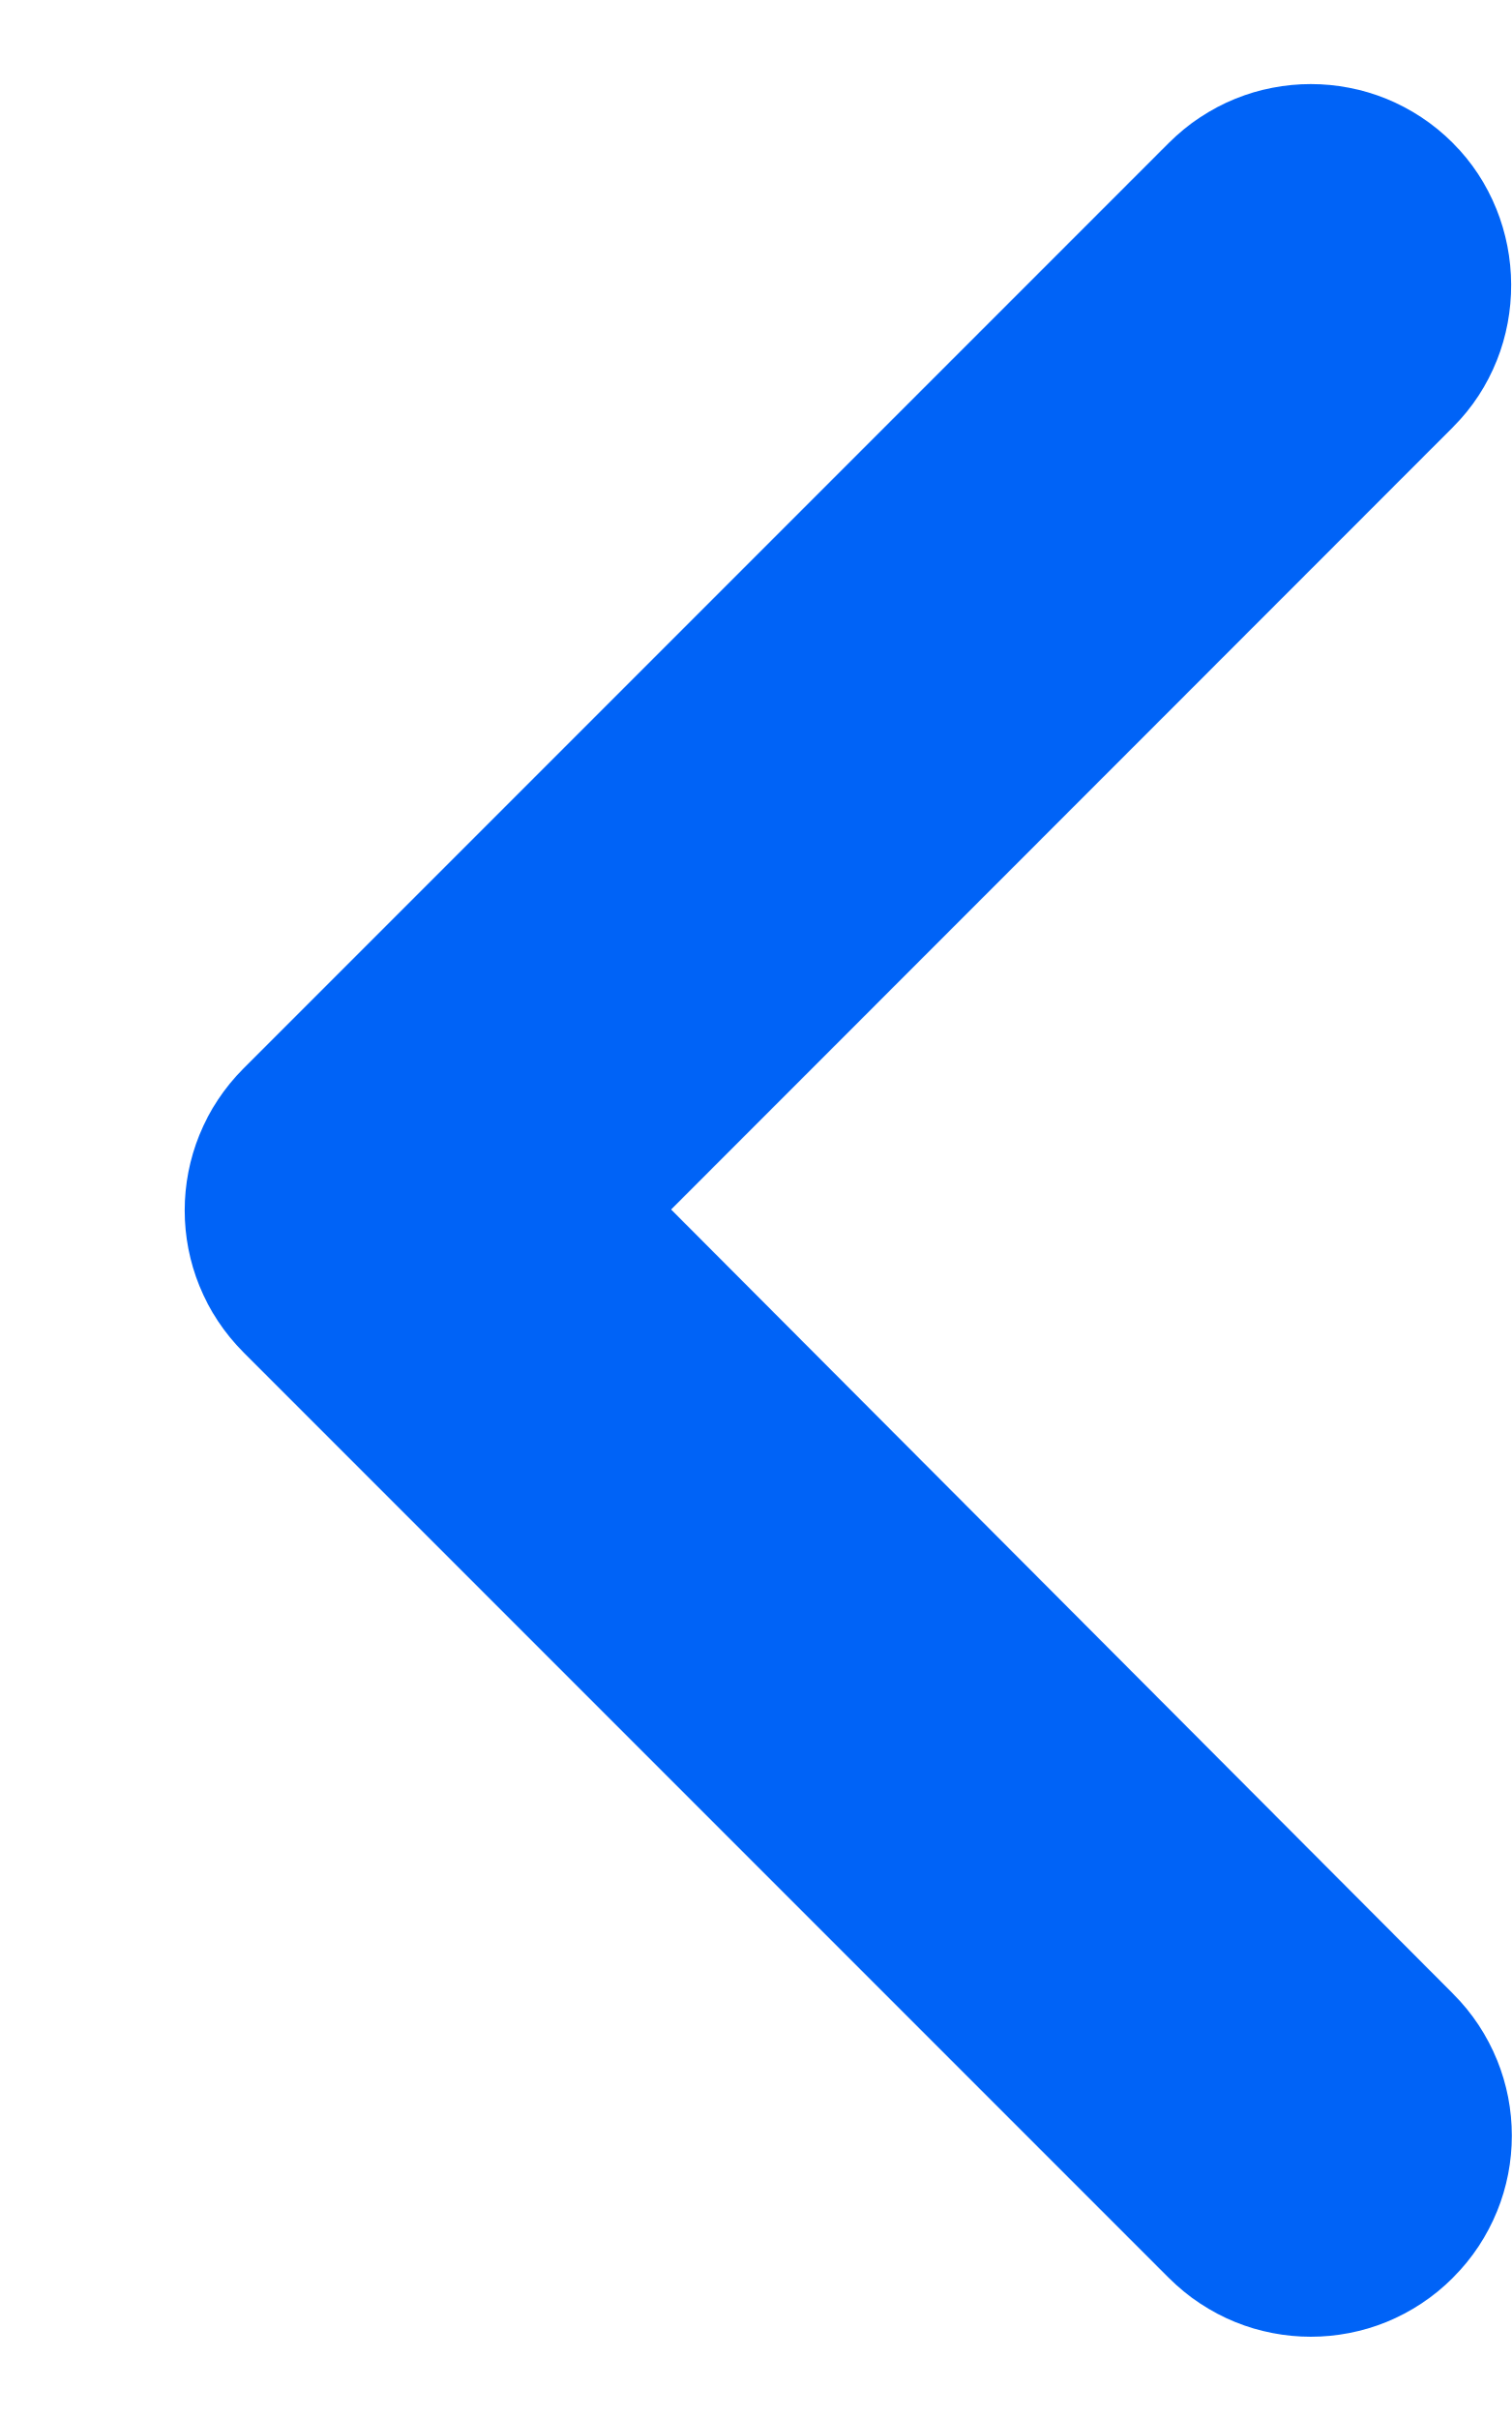
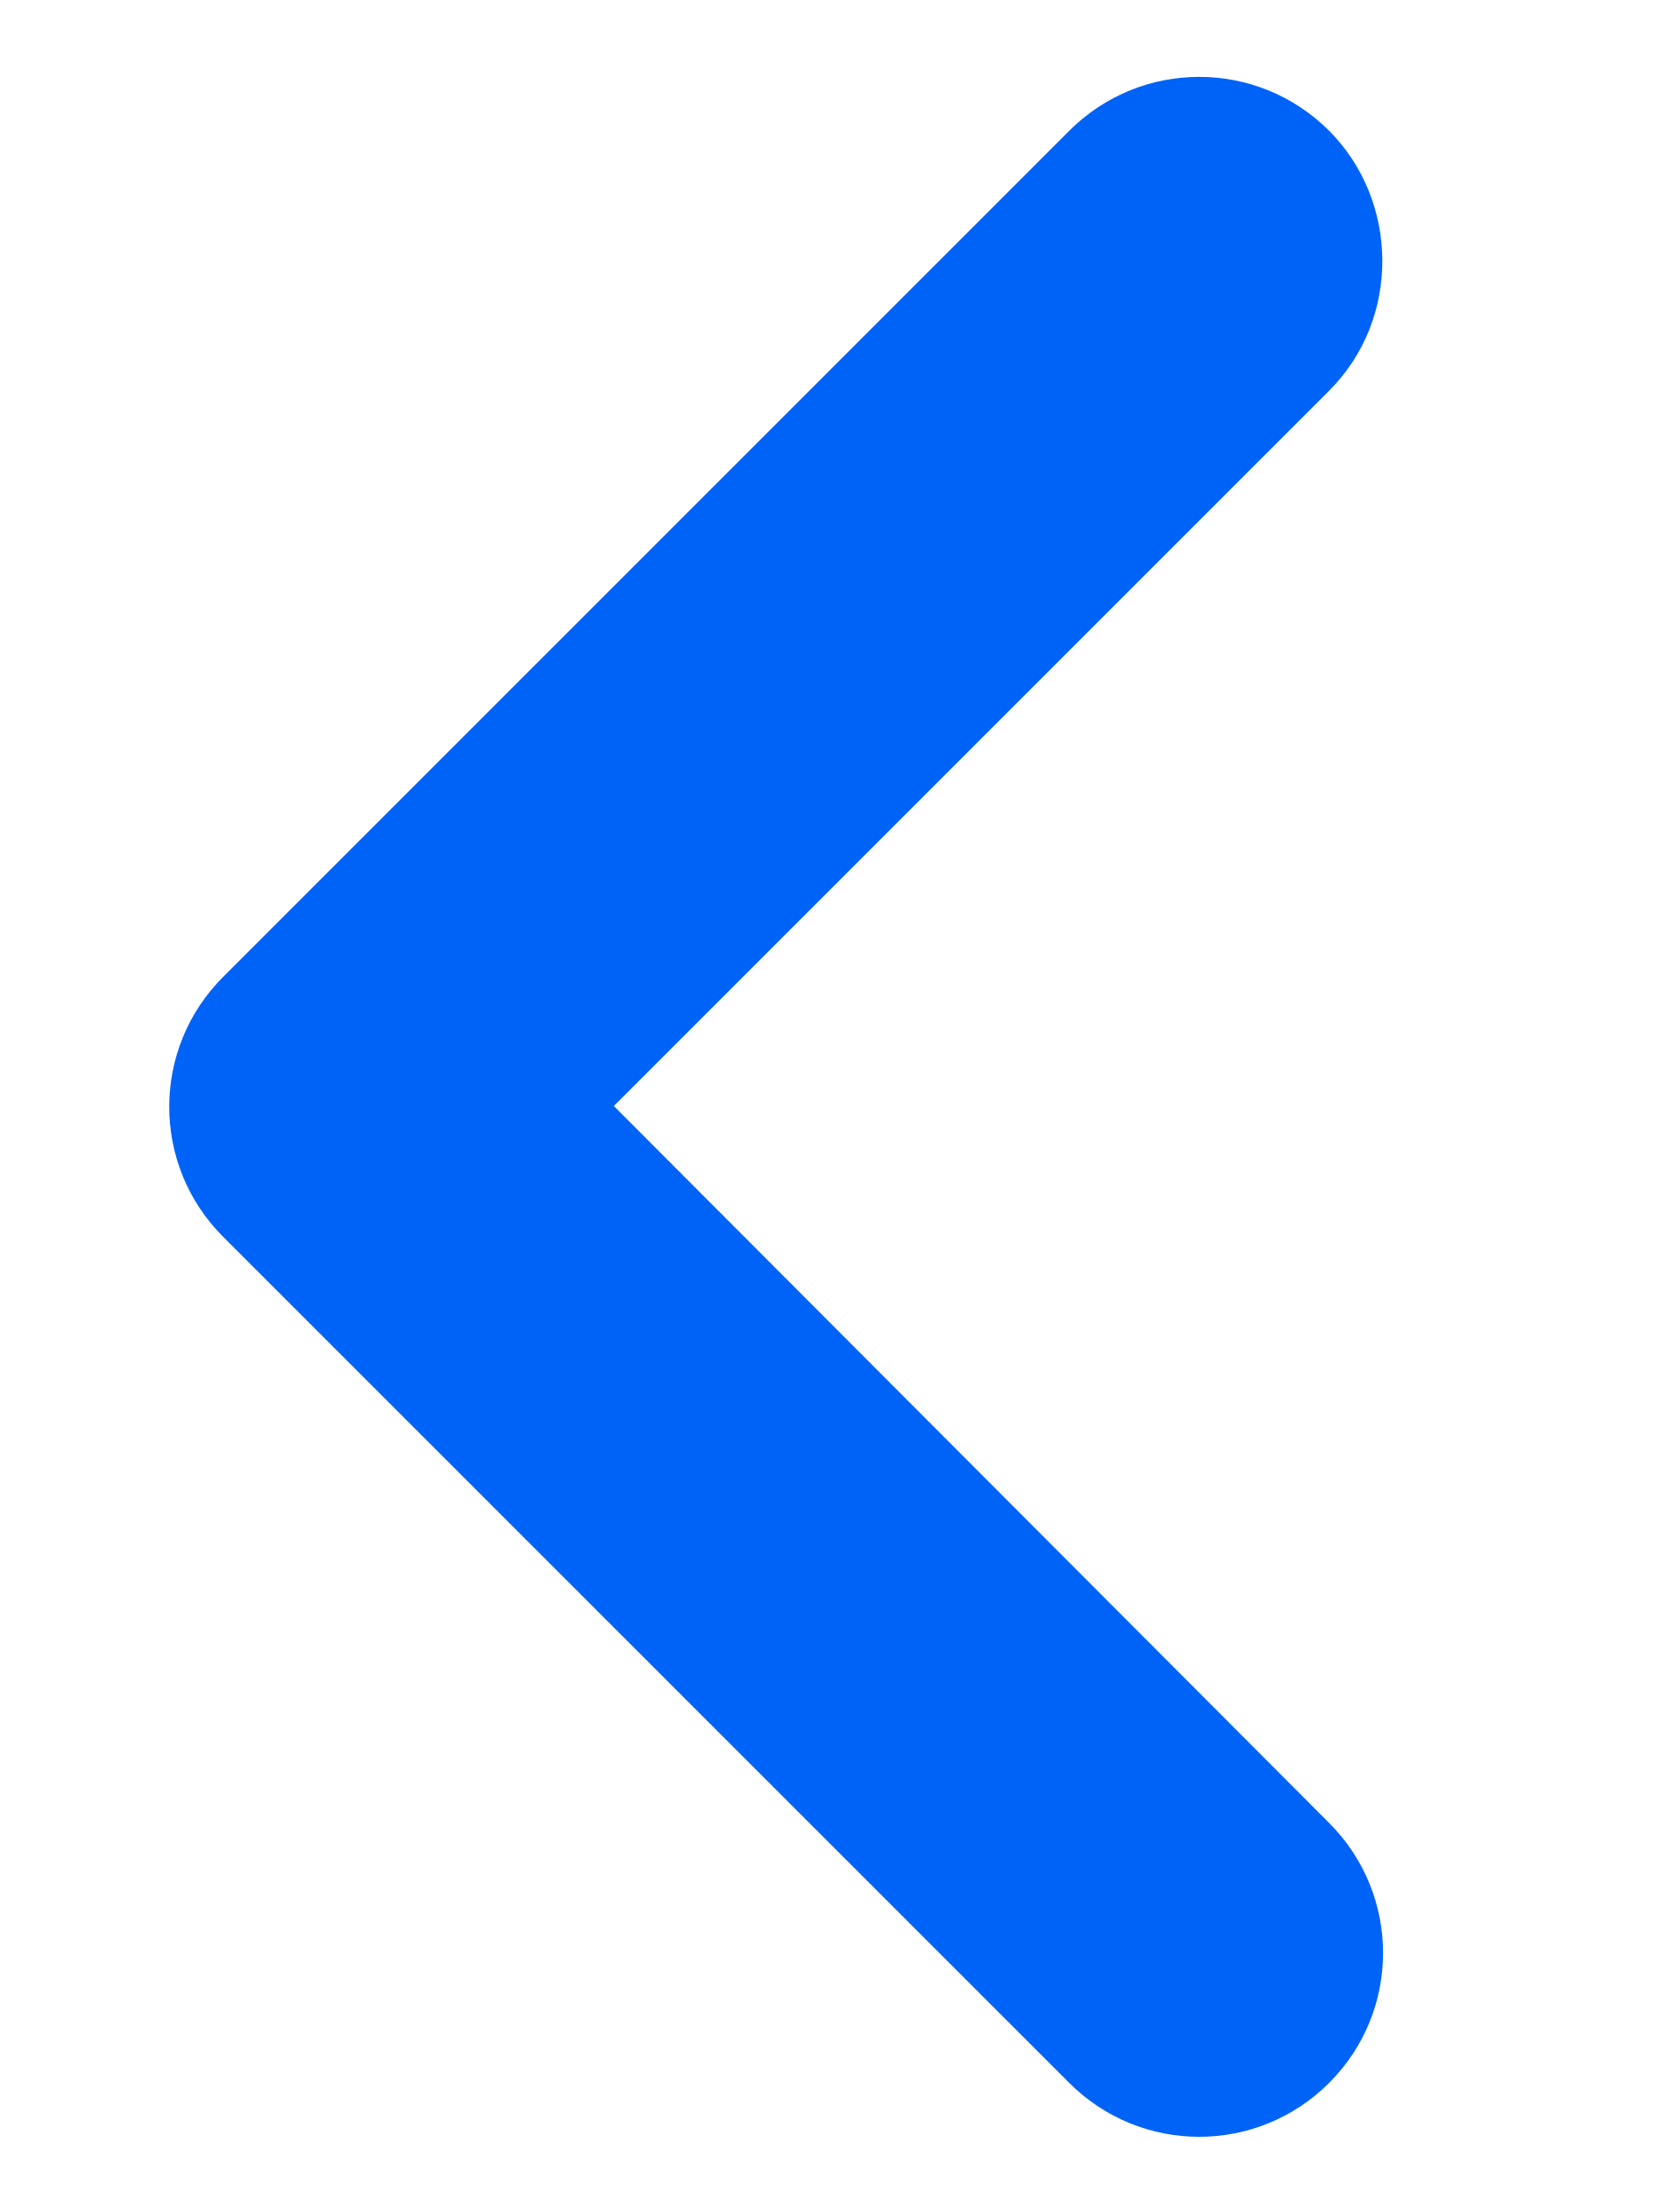
- <svg xmlns="http://www.w3.org/2000/svg" width="5" height="8" viewBox="0 0 5 8" fill="none">
-   <path d="M4.806 0.473C4.546 0.213 4.126 0.213 3.866 0.473L0.806 3.533C0.546 3.793 0.546 4.213 0.806 4.473L3.866 7.533C4.126 7.793 4.546 7.793 4.806 7.533C5.066 7.273 5.066 6.853 4.806 6.593L2.22 4L4.806 1.413C5.066 1.153 5.06 0.727 4.806 0.473Z" fill="#0063F7" />
+ <svg xmlns="http://www.w3.org/2000/svg" width="6" height="8" viewBox="0 0 6 8" fill="none">
+   <path d="M4.807 0.473C4.547 0.213 4.127 0.213 3.867 0.473L0.807 3.533C0.547 3.793 0.547 4.213 0.807 4.473L3.867 7.533C4.127 7.793 4.547 7.793 4.807 7.533C5.067 7.273 5.067 6.853 4.807 6.593L2.22 4L4.807 1.413C5.067 1.153 5.06 0.727 4.807 0.473Z" fill="#0063F7" />
</svg>
